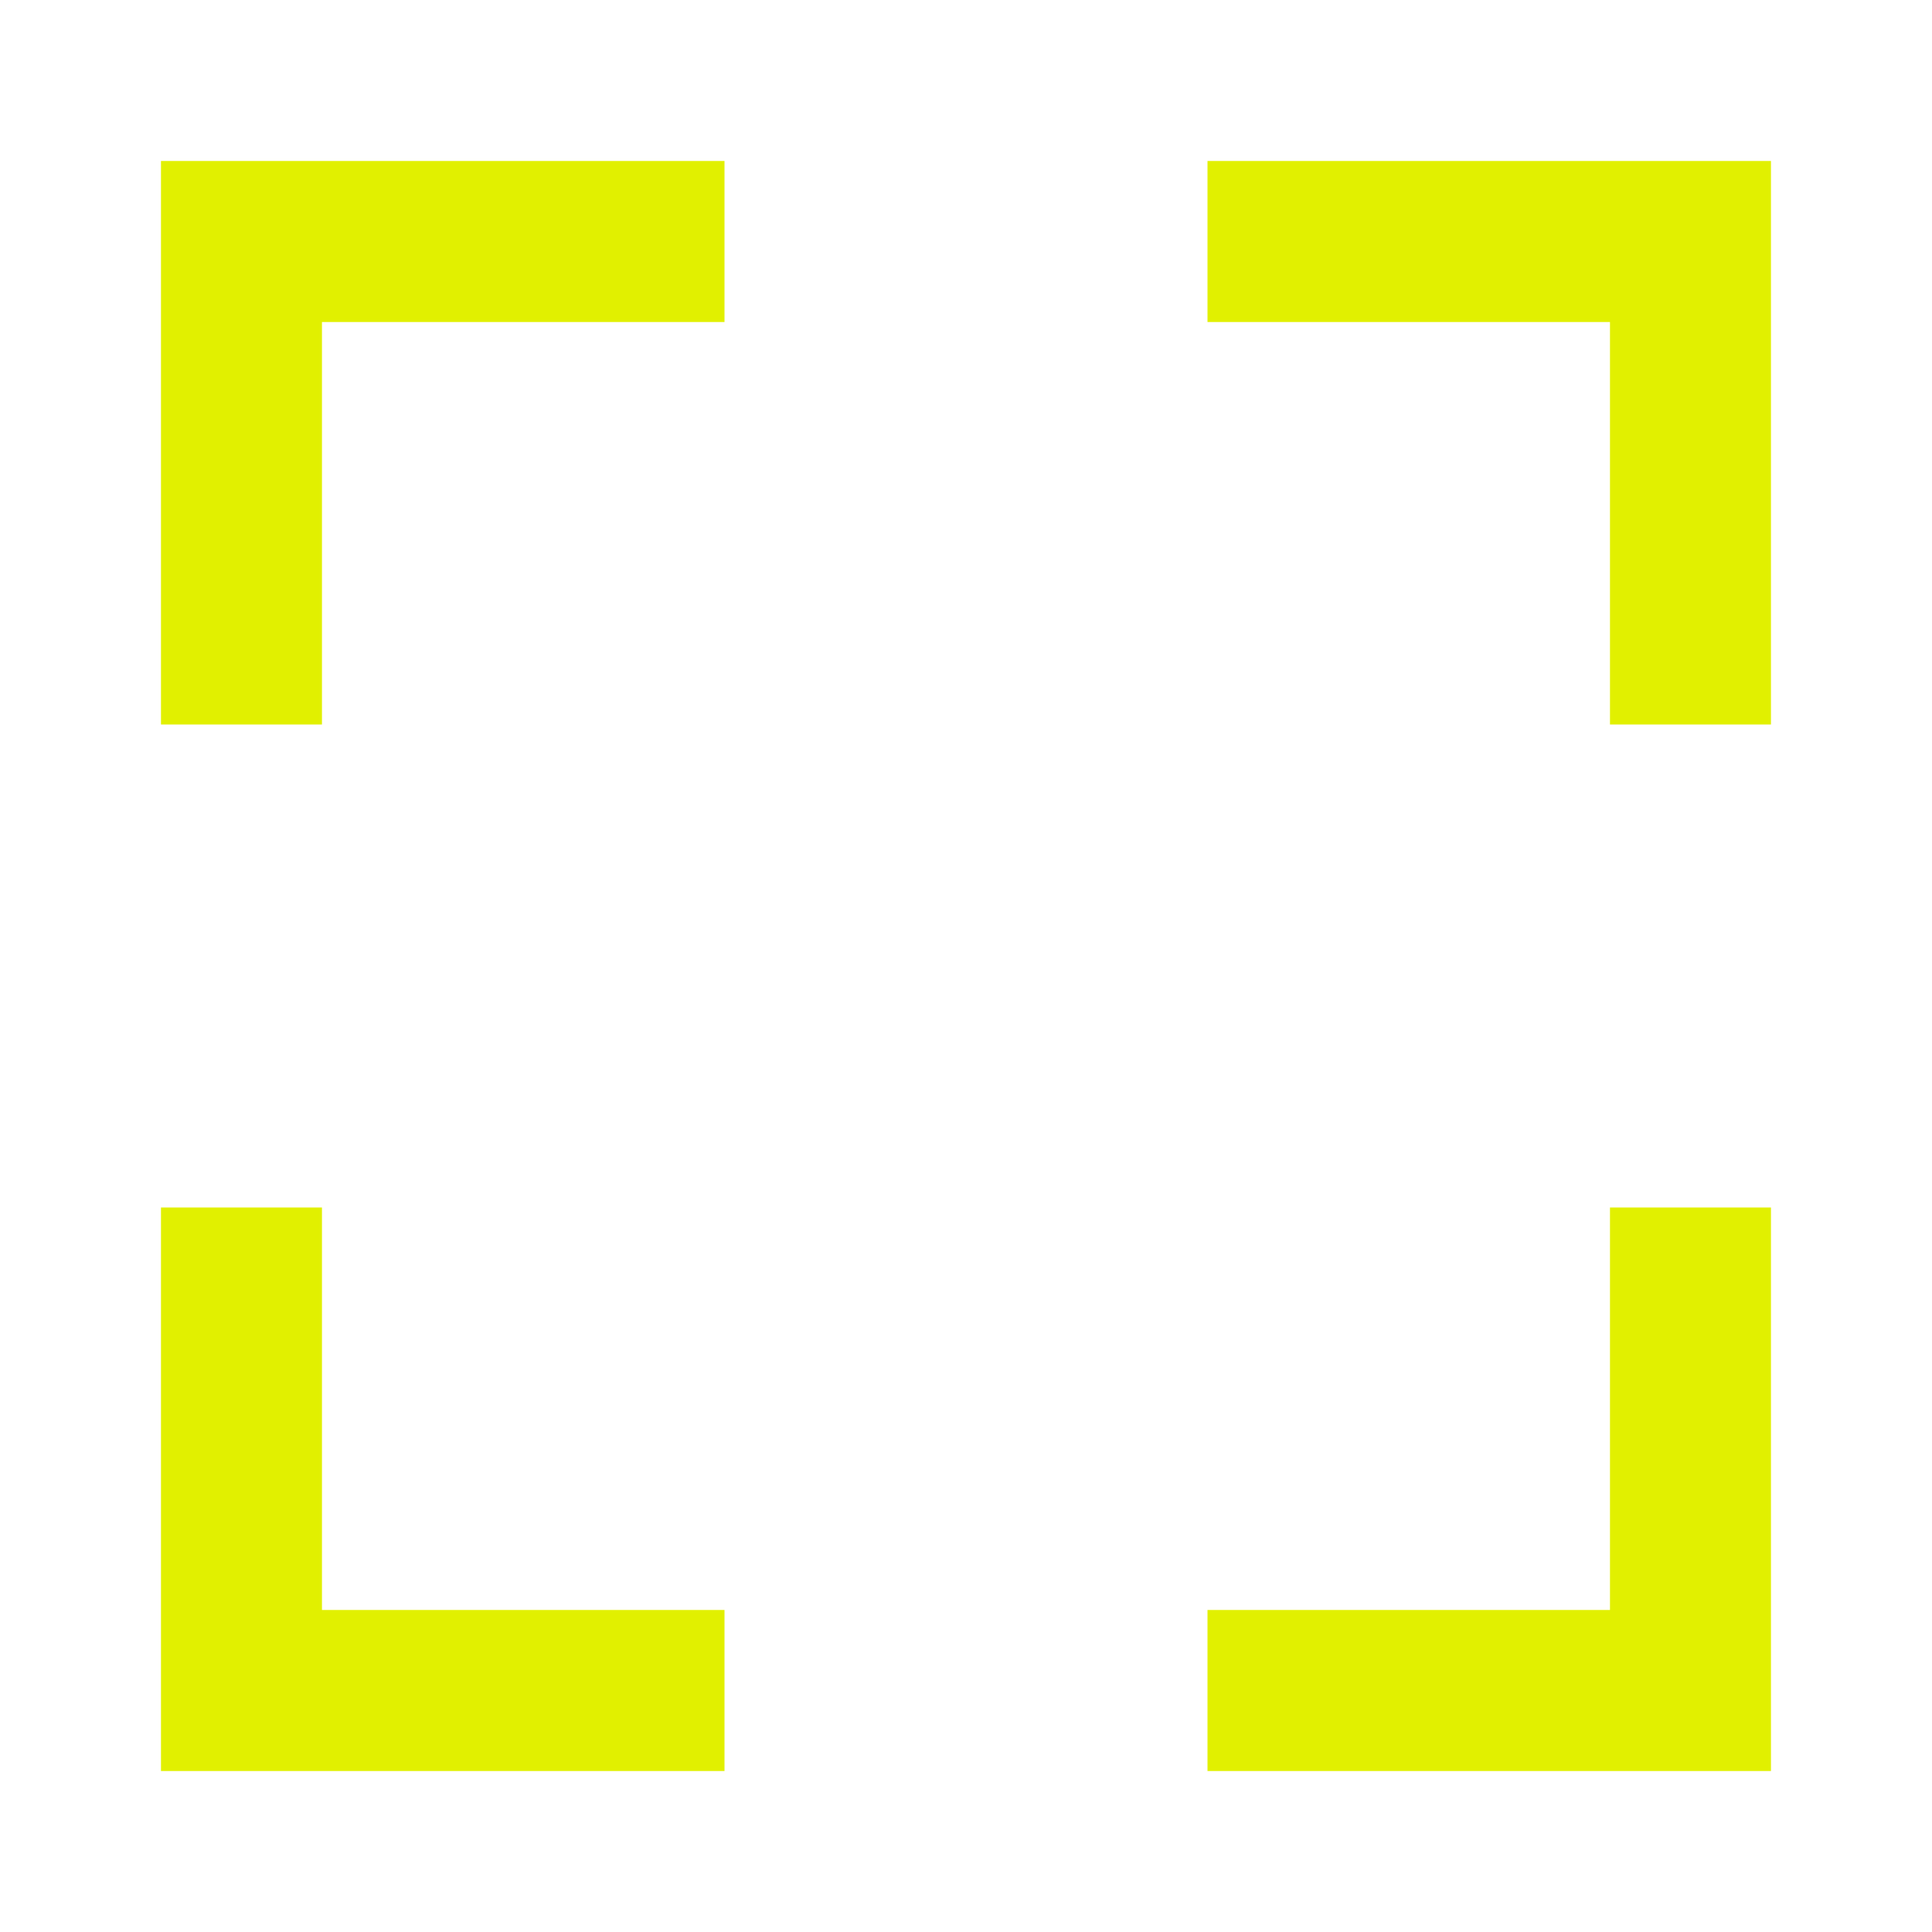
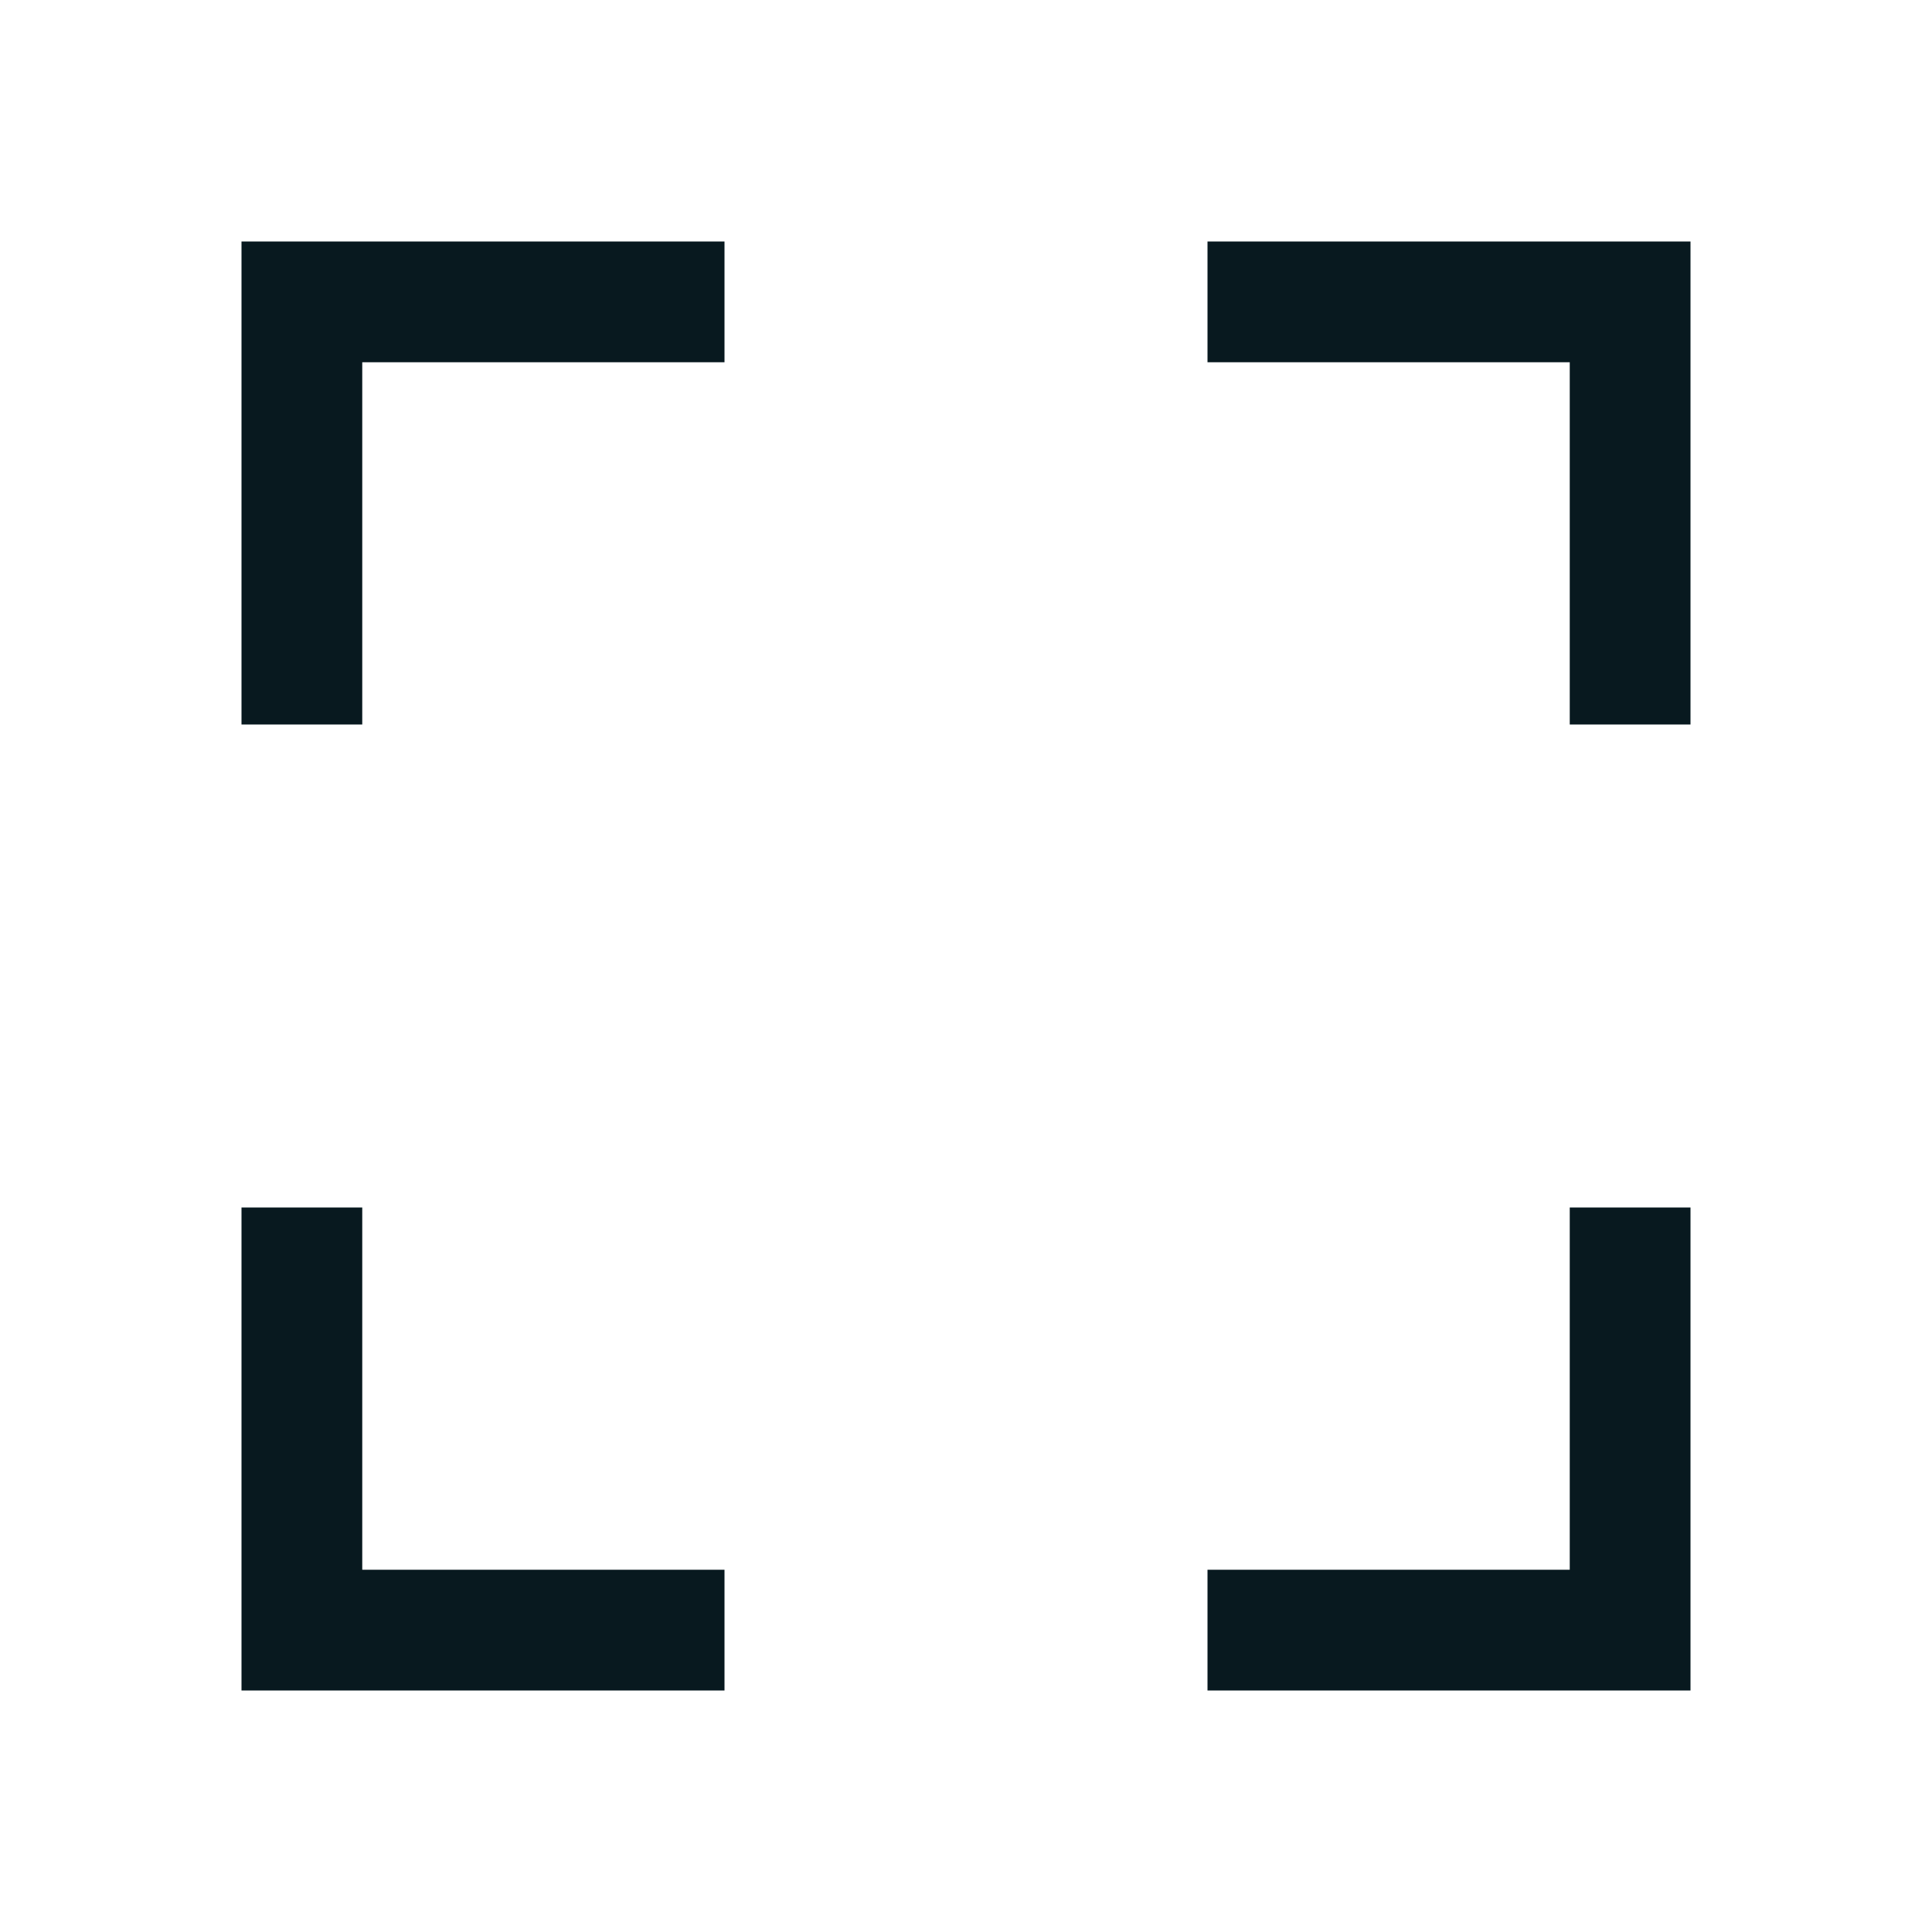
- <svg xmlns="http://www.w3.org/2000/svg" width="31" height="31" viewBox="0 0 31 31" fill="none">
-   <g id="full screen">
-     <g id="Icon">
-       <path d="M11.625 2.583V5.167H5.166V11.625H2.583V2.583H11.625Z" fill="#E1F000" />
-       <path d="M5.166 19.375V25.833H11.625V28.417H2.583V19.375H5.166Z" fill="#E1F000" />
-       <path d="M19.375 2.583V5.167H25.833V11.625H28.416V2.583H19.375Z" fill="#E1F000" />
-       <path d="M25.833 25.833V19.375H28.416V28.417H19.375V25.833H25.833Z" fill="#E1F000" />
-     </g>
-   </g>
+ <svg xmlns="http://www.w3.org/2000/svg" id="power_grey" data-name="power grey" viewBox="0 0 16 16">
+   <defs>
+     <style>
+       .cls-1 {
+         fill: #08191f;
+         stroke-width: 0px;
+       }
+     </style>
+   </defs>
+   <polygon class="cls-1" points="2 2 2 6 3 6 3 3 6 3 6 2 2 2" />
+   <polygon class="cls-1" points="10 2 10 3 13 3 13 6 14 6 14 2 10 2" />
+   <polygon class="cls-1" points="13 13 10 13 10 14 14 14 14 10 13 10 13 13" />
+   <polygon class="cls-1" points="3 10 2 10 2 14 6 14 6 13 3 13 3 10" />
</svg>
